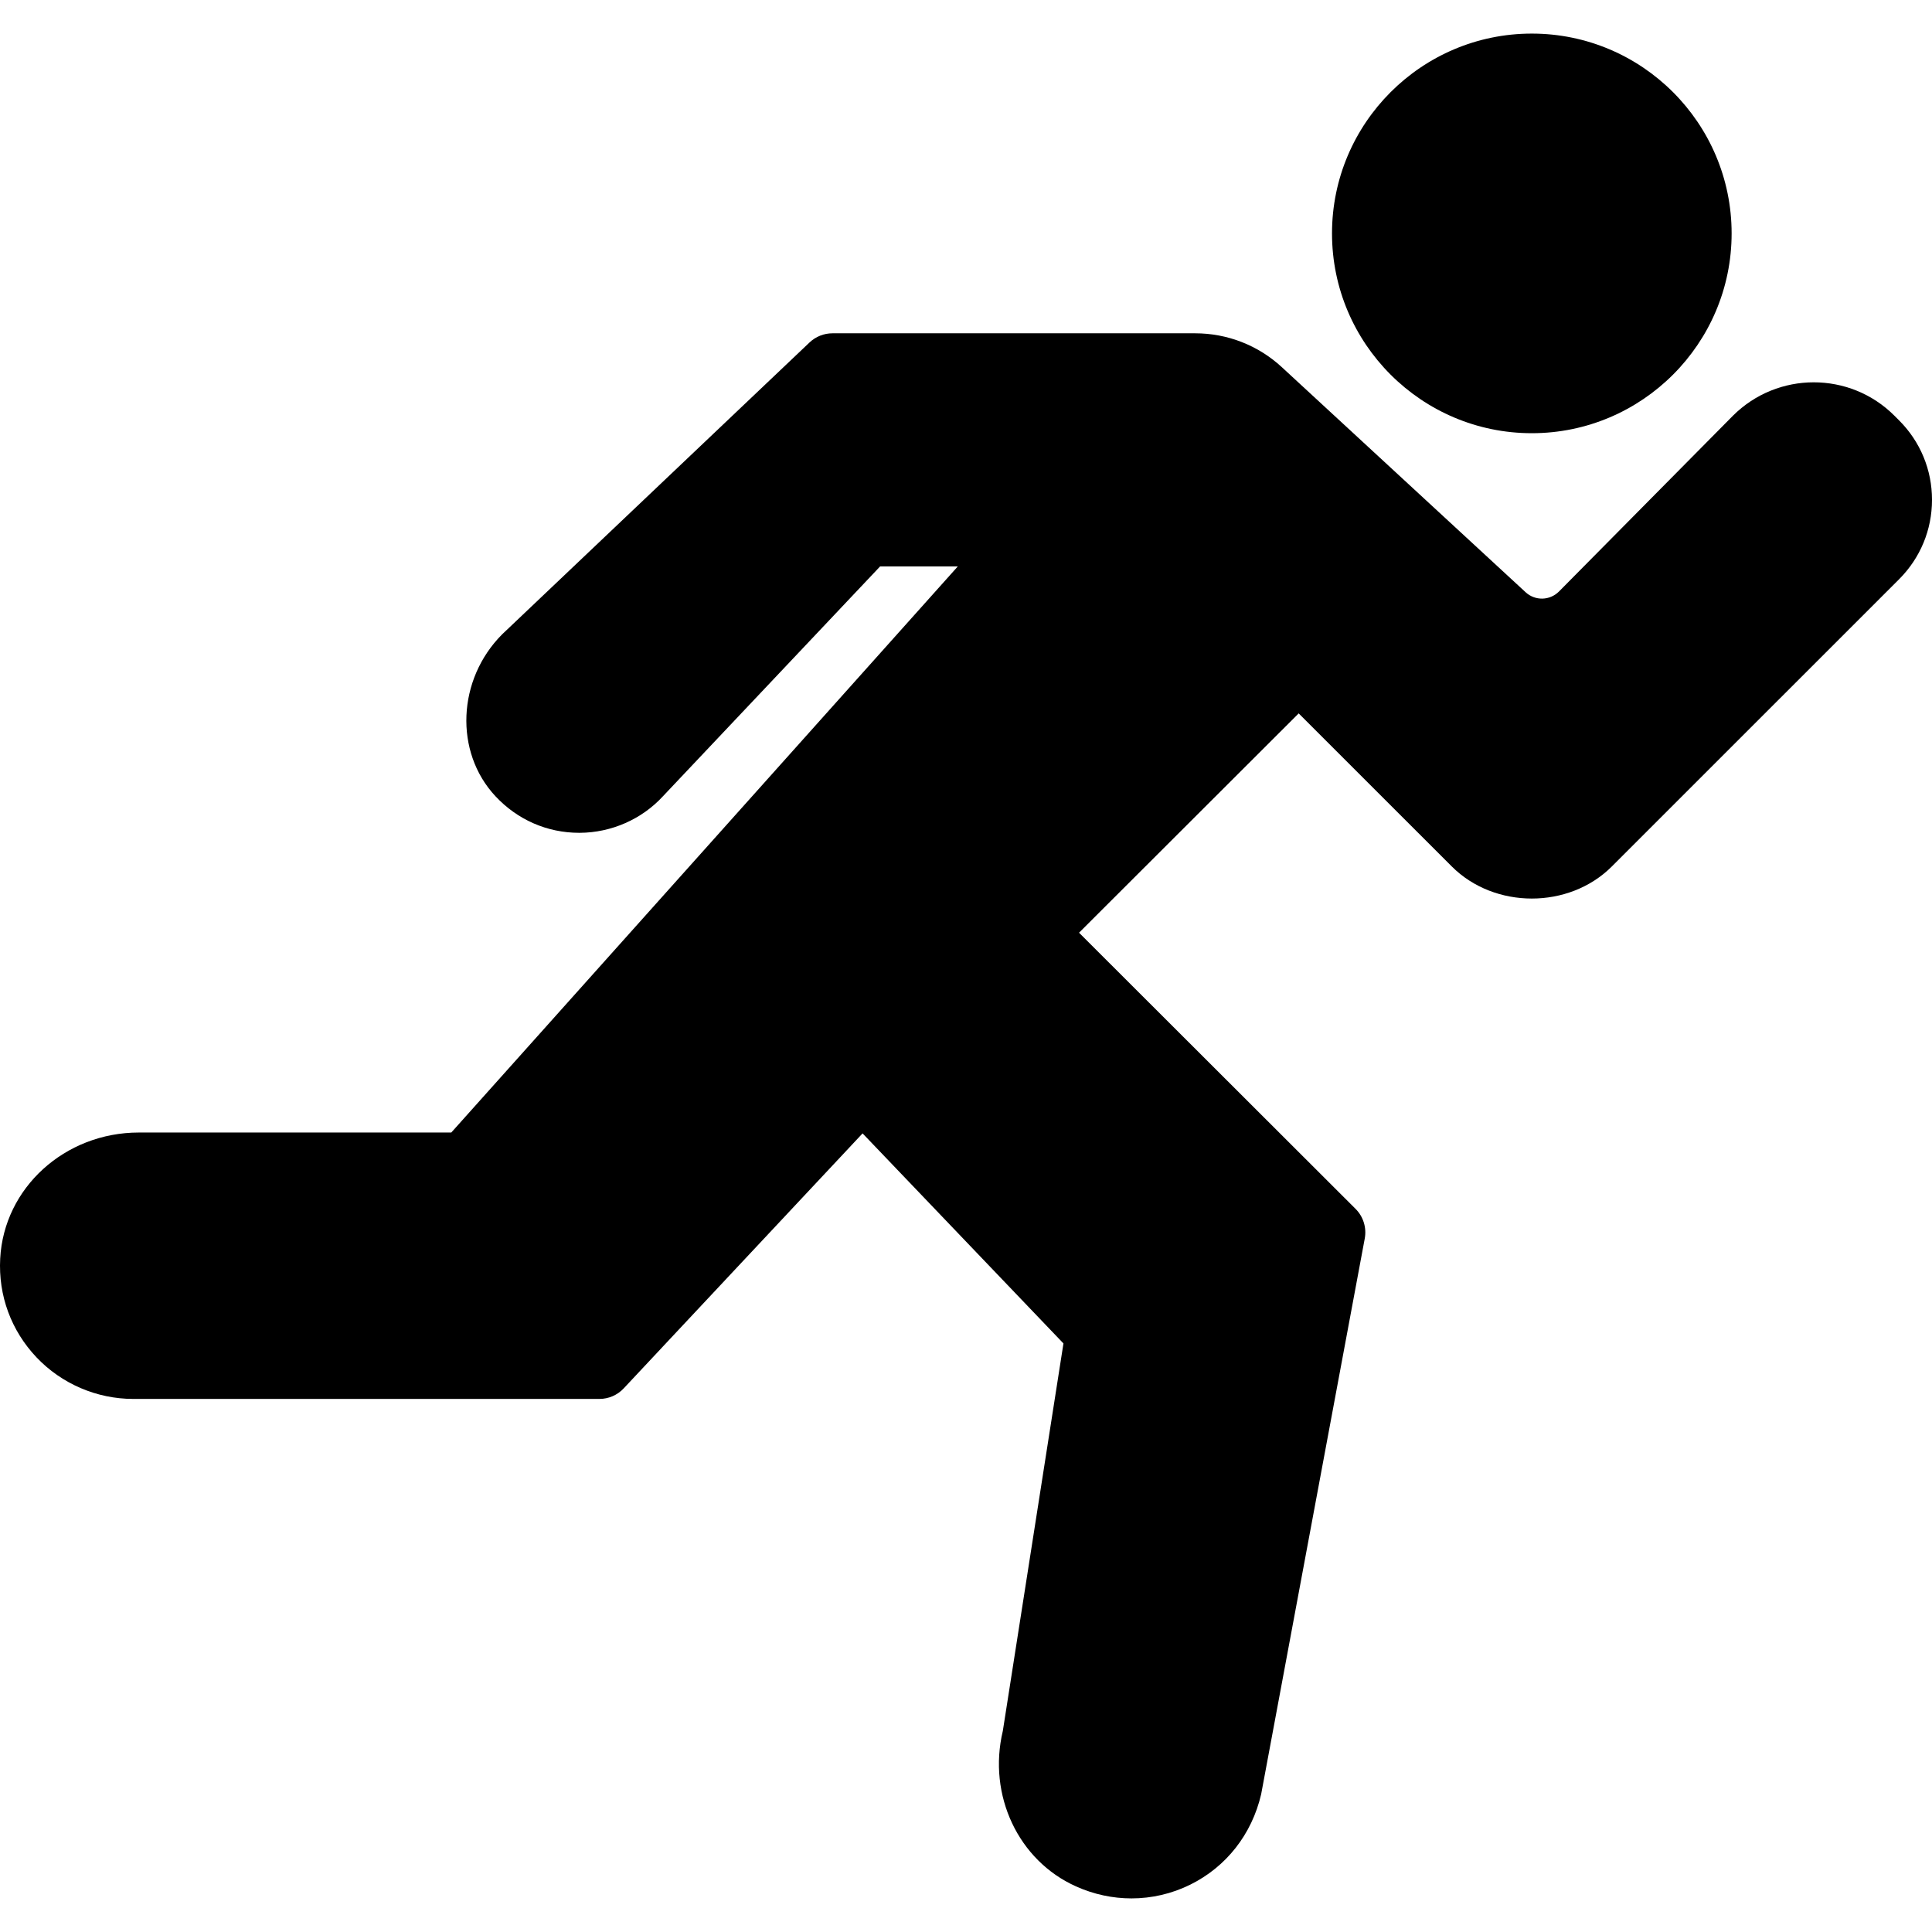
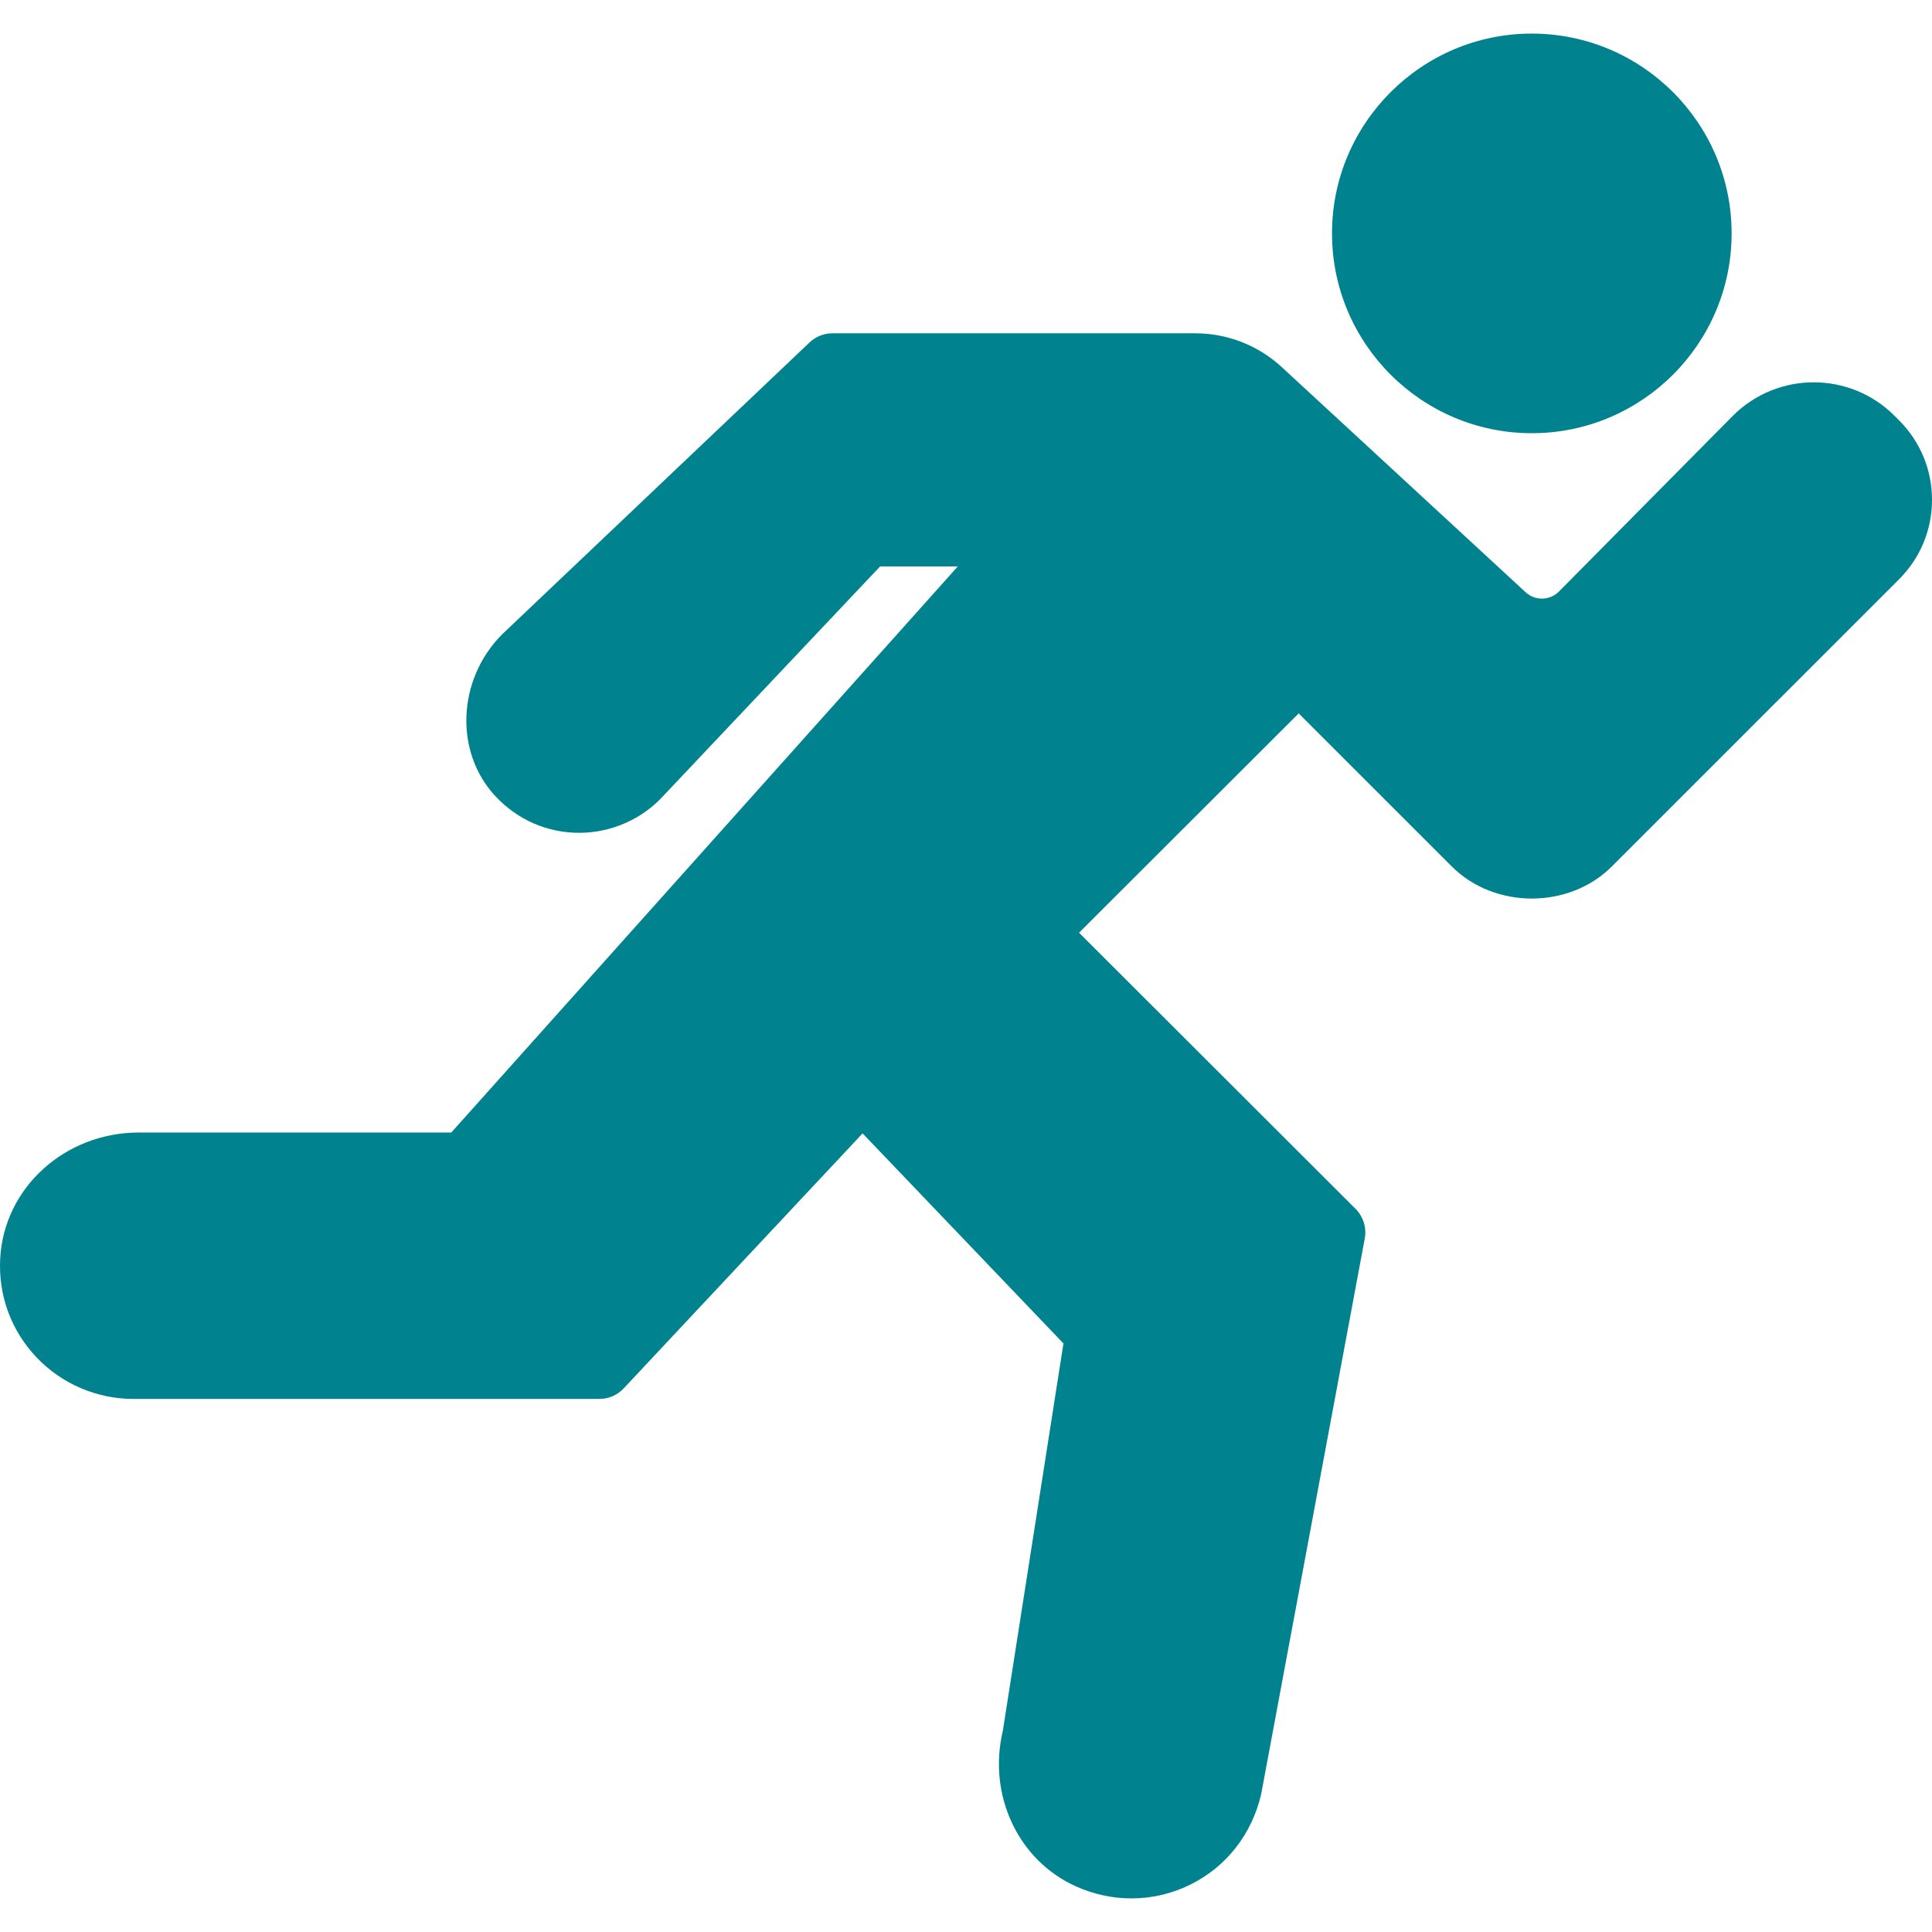
<svg xmlns="http://www.w3.org/2000/svg" version="1.1" id="Layer_1" x="0px" y="0px" viewBox="0 0 512.149 512.149" style="enable-background:new 0 0 512.149 512.149;" xml:space="preserve">
  <g transform="translate(-1)">
    <g>
-       <g>
+       <g fill="#00838F">
        <path d="M504.427,111.44l-1.253-1.254c-11.776-11.776-30.967-11.802-42.814,0.035l-46.089,46.574     c-2.428,2.436-6.312,2.534-8.845,0.203l-64.618-59.657c-6.276-5.8-14.442-8.987-22.996-8.987h-96.124     c-2.269,0-4.44,0.865-6.082,2.419l-81.47,77.356c-11.935,11.944-12.756,31.197-1.818,42.92     c5.844,6.268,13.736,9.719,22.219,9.719h0.15c8.413-0.044,16.499-3.619,22.087-9.728l57.538-60.893h20.595L120.63,300.218H37.81     c-19.633,0-35.778,14.68-36.758,33.421c-0.521,9.79,2.904,19.094,9.64,26.191c6.638,7,15.969,11.008,25.618,11.008h123.586     c2.436,0,4.767-1.006,6.444-2.798l63.32-67.593l53.248,55.684l-16.075,102.735c-4.052,17.02,4.114,34.357,19.412,41.198     c4.714,2.119,9.719,3.178,14.698,3.178c5.358,0,10.69-1.227,15.598-3.655c9.481-4.696,16.296-13.285,18.776-23.967     l27.463-147.306c0.53-2.86-0.38-5.809-2.445-7.865l-73.295-73.198l58.227-58.138l40.589,40.58     c11.335,11.335,31.091,11.335,42.417,0l76.156-76.147c5.623-5.623,8.722-13.109,8.722-21.054     C513.149,124.54,510.05,117.063,504.427,111.44z" />
        <path d="M407.065,114.837c29.211,0,52.966-23.755,52.966-52.966c0-29.211-23.755-52.966-52.966-52.966     c-29.21,0-52.966,23.755-52.966,52.966C354.1,91.082,377.855,114.837,407.065,114.837z" />
      </g>
    </g>
  </g>
  <g>
</g>
  <g>
</g>
  <g>
</g>
  <g>
</g>
  <g>
</g>
  <g>
</g>
  <g>
</g>
  <g>
</g>
  <g>
</g>
  <g>
</g>
  <g>
</g>
  <g>
</g>
  <g>
</g>
  <g>
</g>
  <g>
</g>
</svg>
